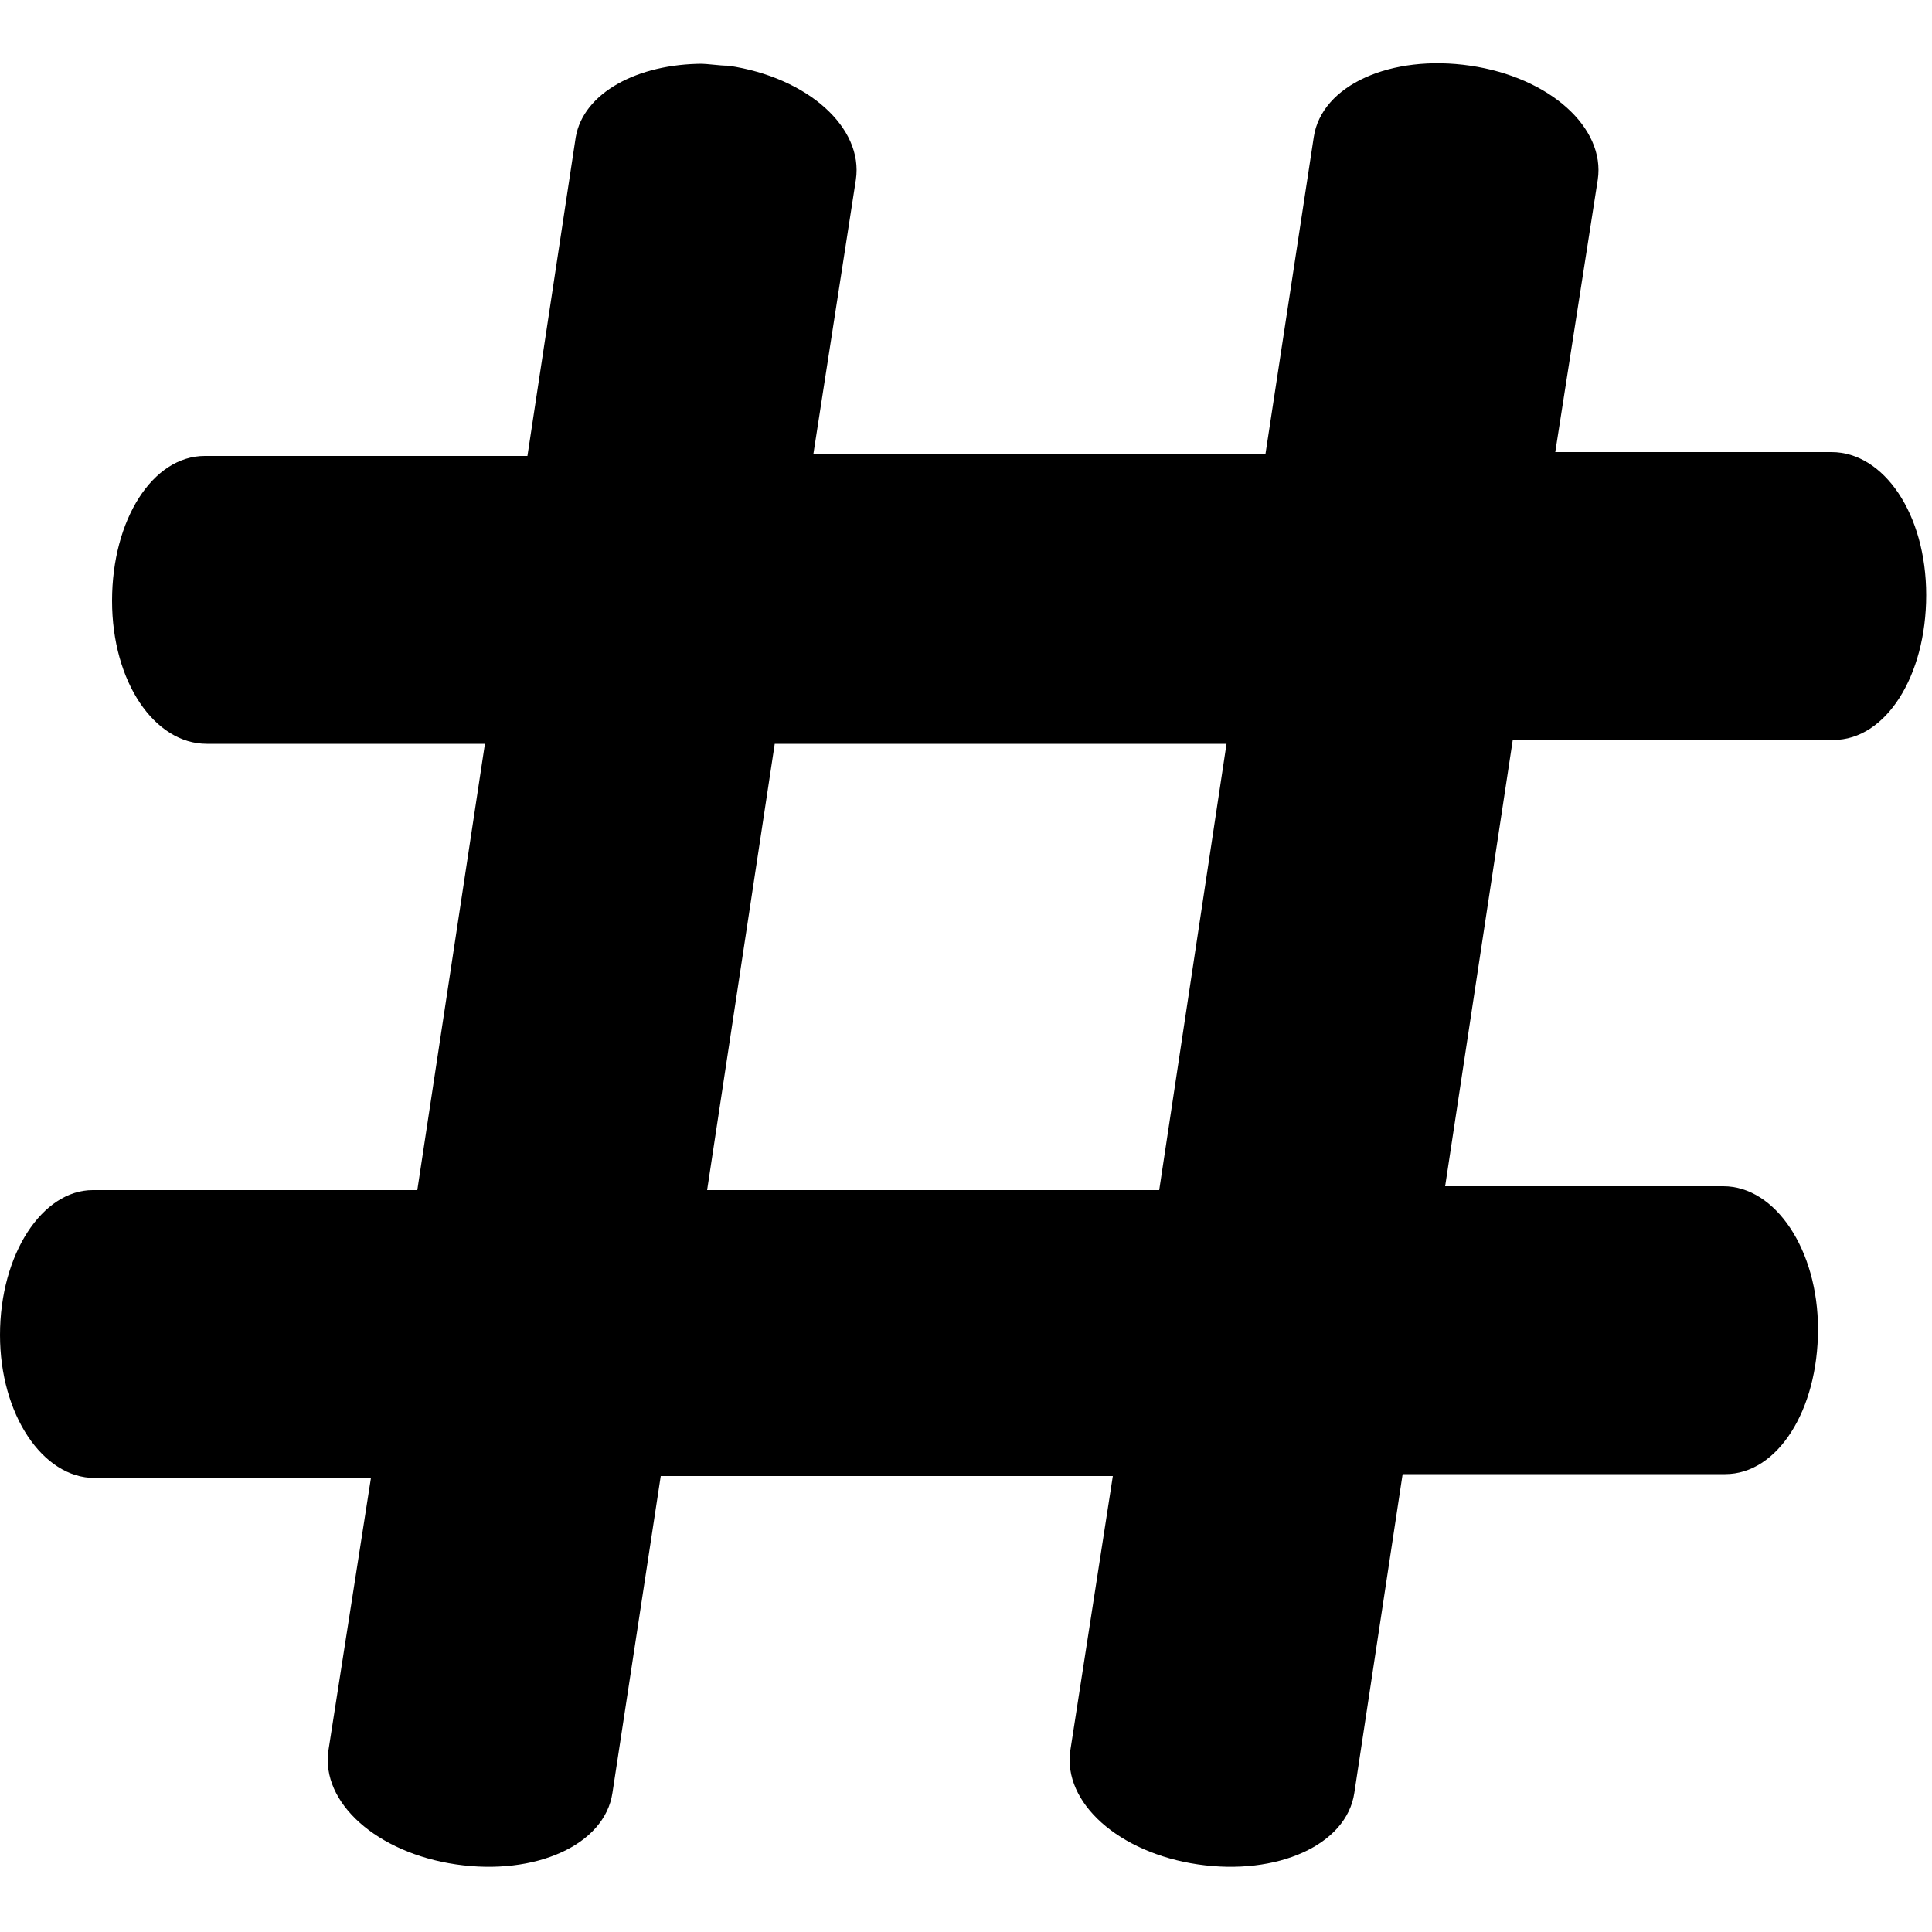
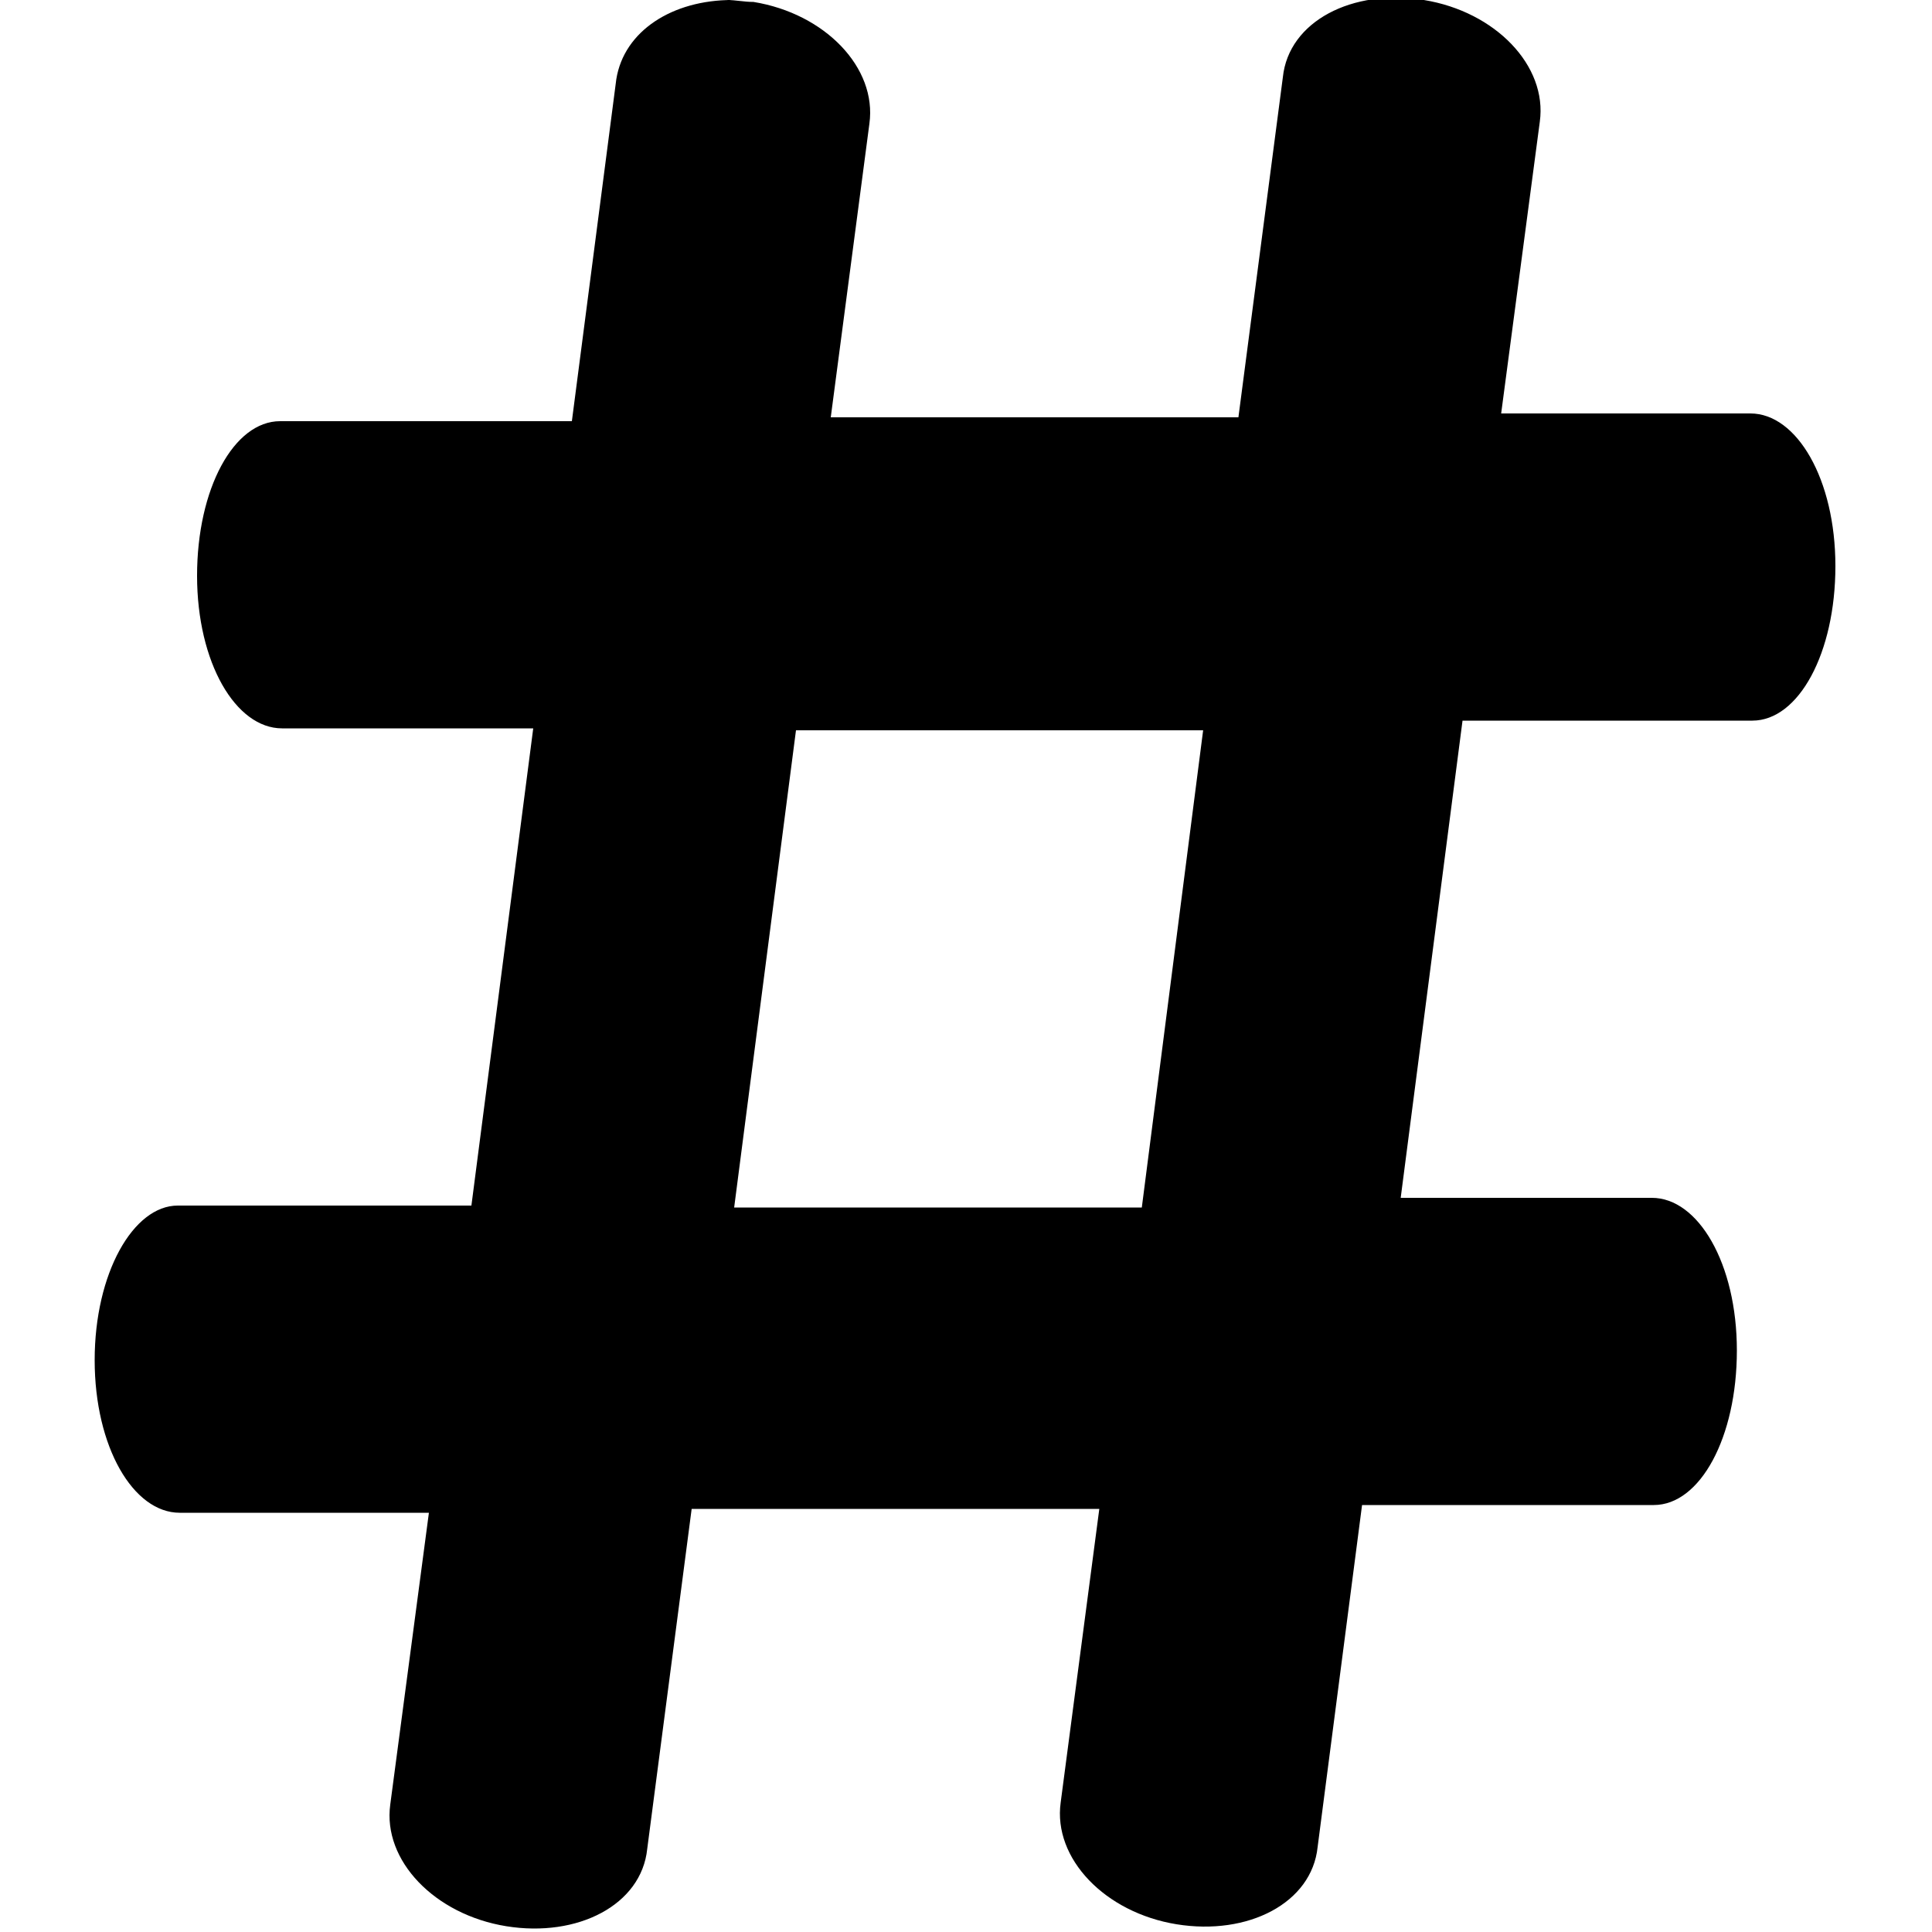
<svg xmlns="http://www.w3.org/2000/svg" version="1.1" viewBox="0 0 100 100">
  <g>
    <g id="Layer_1">
-       <path d="M36.4,3.3c-3.4,0-6.2,1.5-6.6,3.8l-2.5,16.5H10.6c-2.7,0-4.8,3.3-4.8,7.5s2.2,7.4,4.9,7.4h14.4s-3.5,23.1-3.5,23.1H4.8C2.2,61.6,0,64.9,0,69.1c0,4.1,2.2,7.4,4.9,7.4h14.3s-2.2,14.1-2.2,14.1c-.4,2.7,2.5,5.3,6.6,5.9,4.1.6,7.7-1,8.1-3.7l2.5-16.4h23.4s-2.2,14.2-2.2,14.2c-.4,2.7,2.5,5.3,6.6,5.9,4.1.6,7.7-1,8.1-3.7l2.5-16.5h16.7c2.7,0,4.8-3.3,4.8-7.5,0-4.1-2.2-7.4-4.9-7.4h-14.4s3.5-23.1,3.5-23.1h16.6c2.7,0,4.8-3.3,4.8-7.5s-2.2-7.4-4.9-7.4h-14.3s2.2-14.1,2.2-14.1c.4-2.7-2.5-5.3-6.6-5.9-4.1-.6-7.7,1-8.1,3.7l-2.5,16.4h-23.4s2.2-14.2,2.2-14.2c.4-2.7-2.5-5.3-6.6-5.9-.5,0-1-.1-1.5-.1h0ZM63.5,38.4l-3.5,23.2h-23.4s3.5-23.1,3.5-23.1c0,0,23.4,0,23.4,0Z" />
+       <g id="Layer_1-2" data-name="Layer_1">
+         <path d="M37.9,0c-3.1,0-5.6,1.6-6,4.1l-2.3,17.7h-15.1c-2.4,0-4.3,3.5-4.3,8s2,7.9,4.4,7.9h13l-3.2,24.7h-15.2c-2.3,0-4.3,3.5-4.3,8s2,7.9,4.4,7.9h12.9l-2,15.1c-.4,2.9,2.3,5.7,6,6.3s7-1.1,7.3-4l2.3-17.6h21.1l-2,15.2c-.4,2.9,2.3,5.7,6,6.3,3.7.6,7-1.1,7.3-4l2.3-17.7h15.1c2.4,0,4.3-3.5,4.3-8s-2-7.9-4.4-7.9h-13l3.2-24.7h15c2.4,0,4.3-3.5,4.3-8s-2-7.9-4.4-7.9h-12.9l2-15.1c.4-2.9-2.3-5.7-6-6.3s-7,1.1-7.3,4l-2.3,17.6h-21.1l2-15.2c.4-2.9-2.3-5.7-6-6.3-.5,0-.9-.1-1.4-.1h.2ZM62.3,37.6l-3.2,24.9h-21.1l3.2-24.7h21.1Z" />
+       </g>
    </g>
  </g>
</svg>
